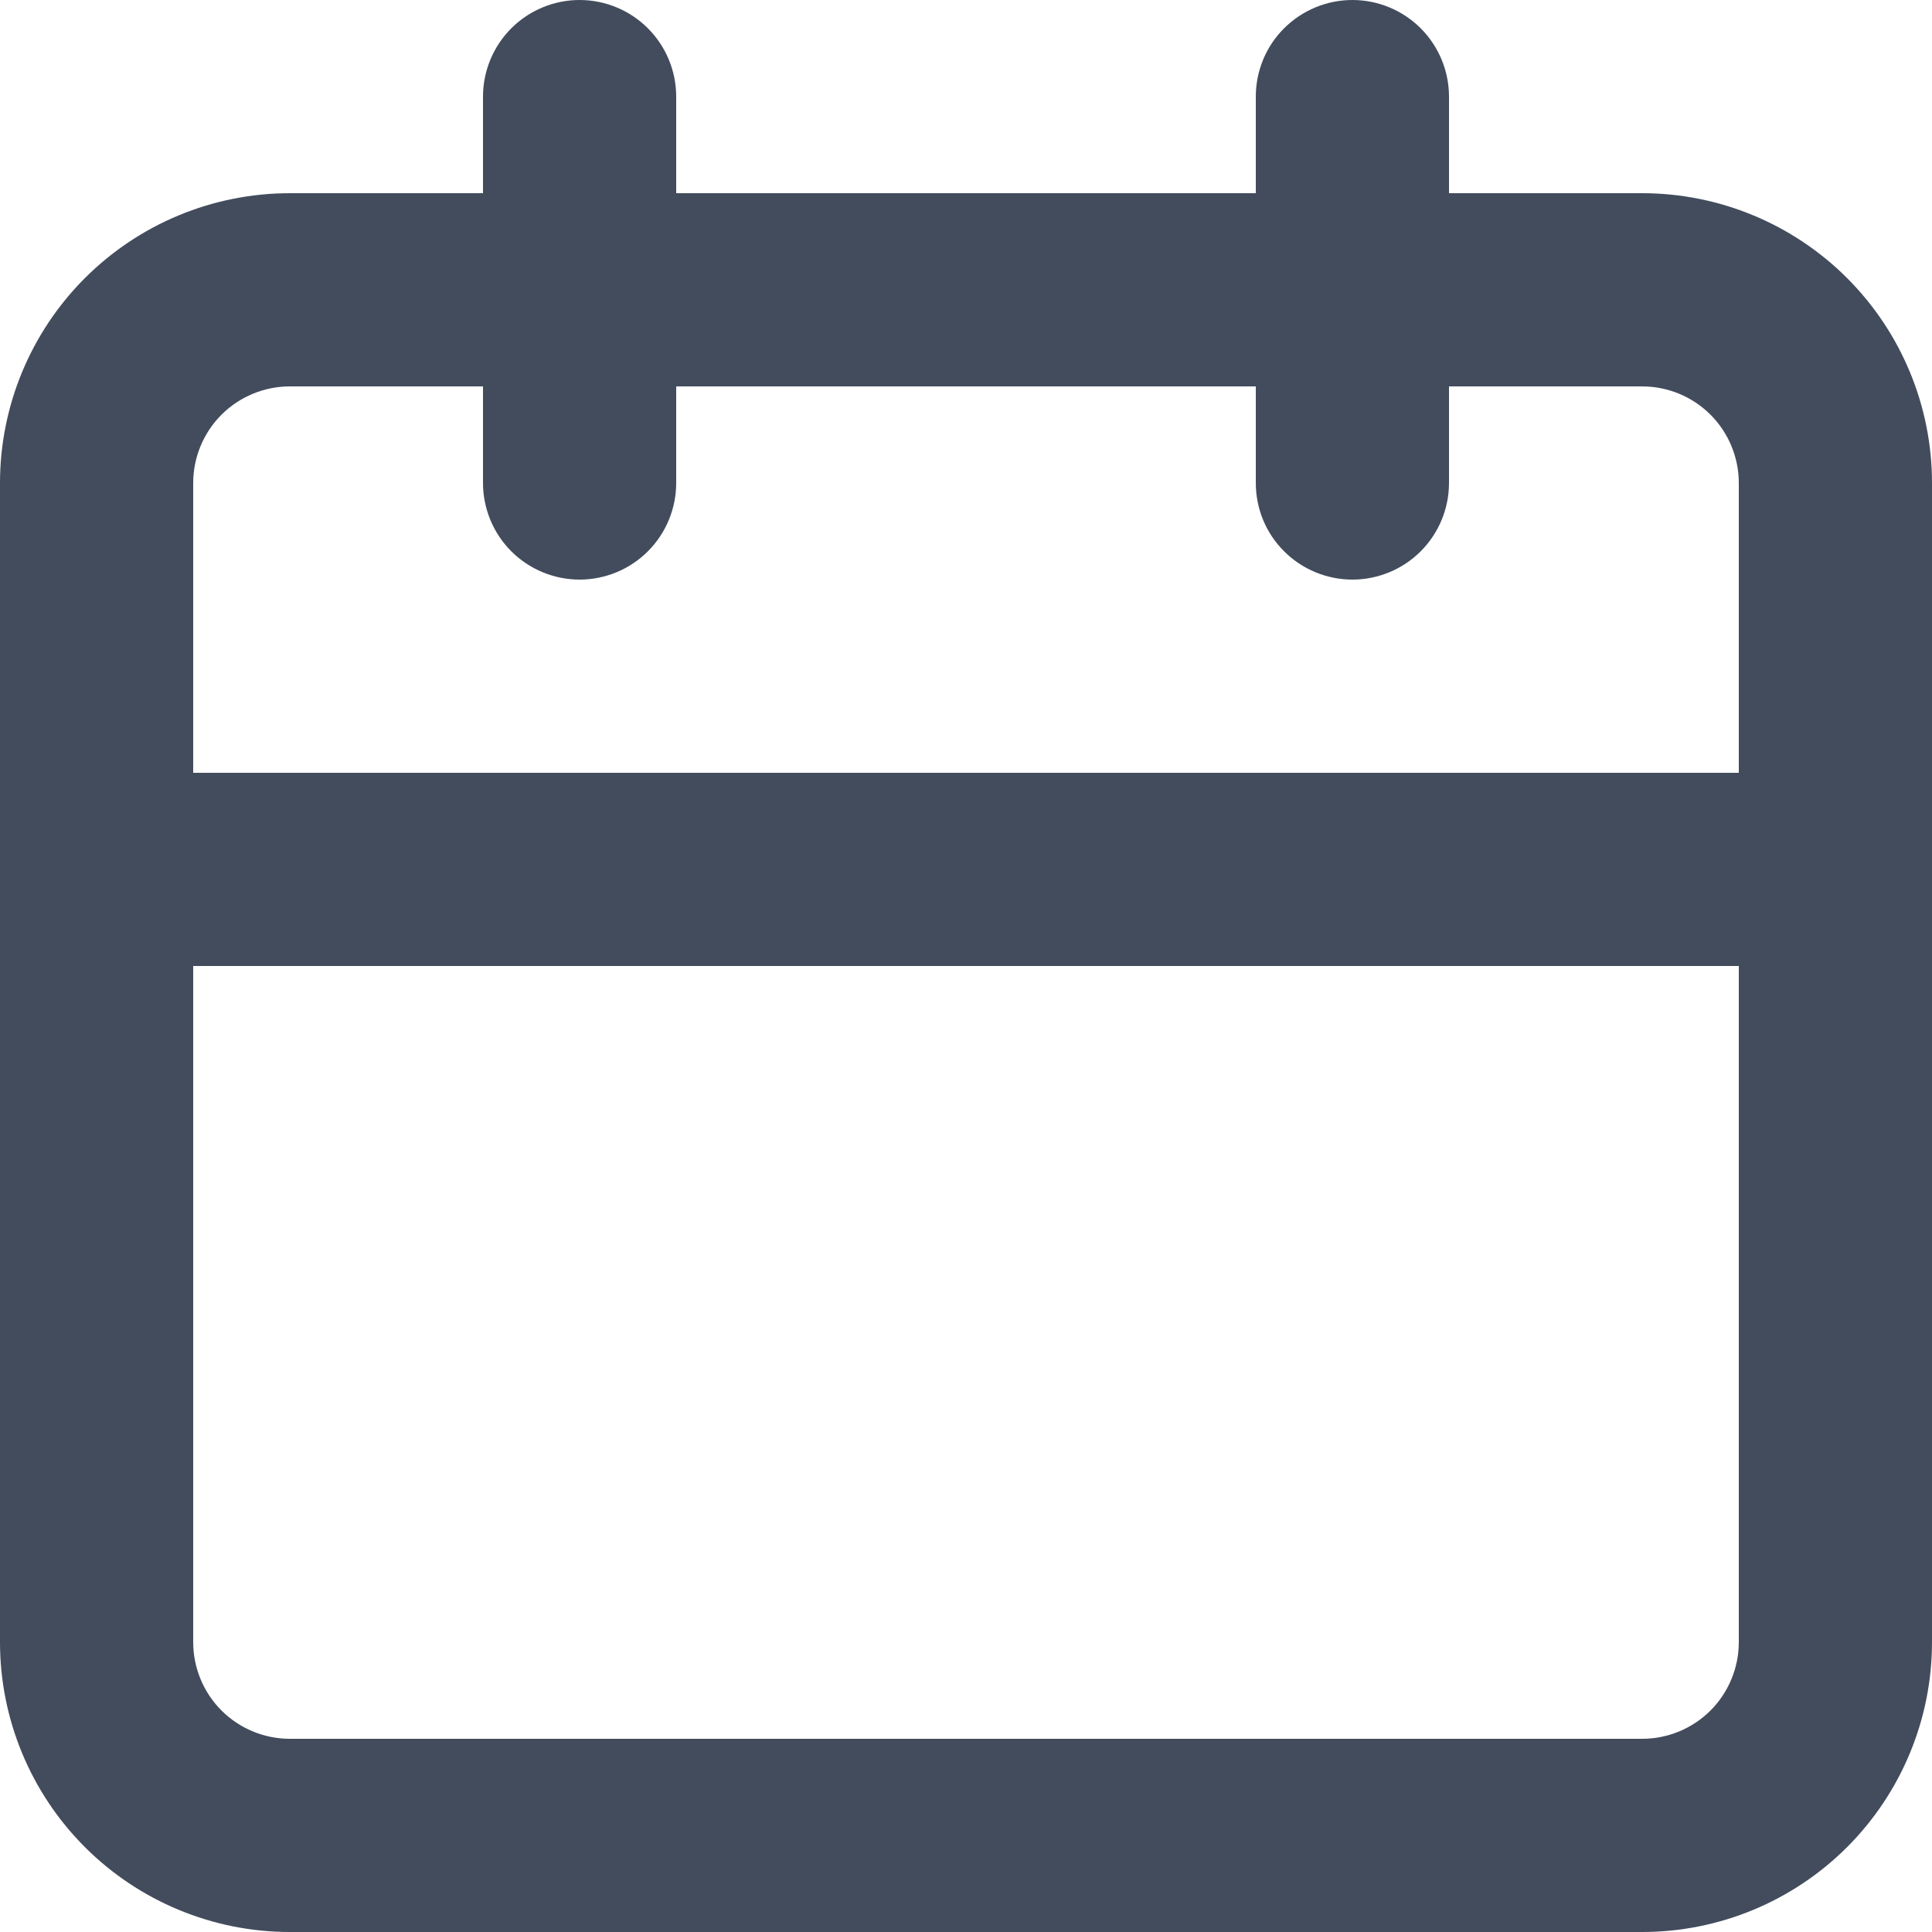
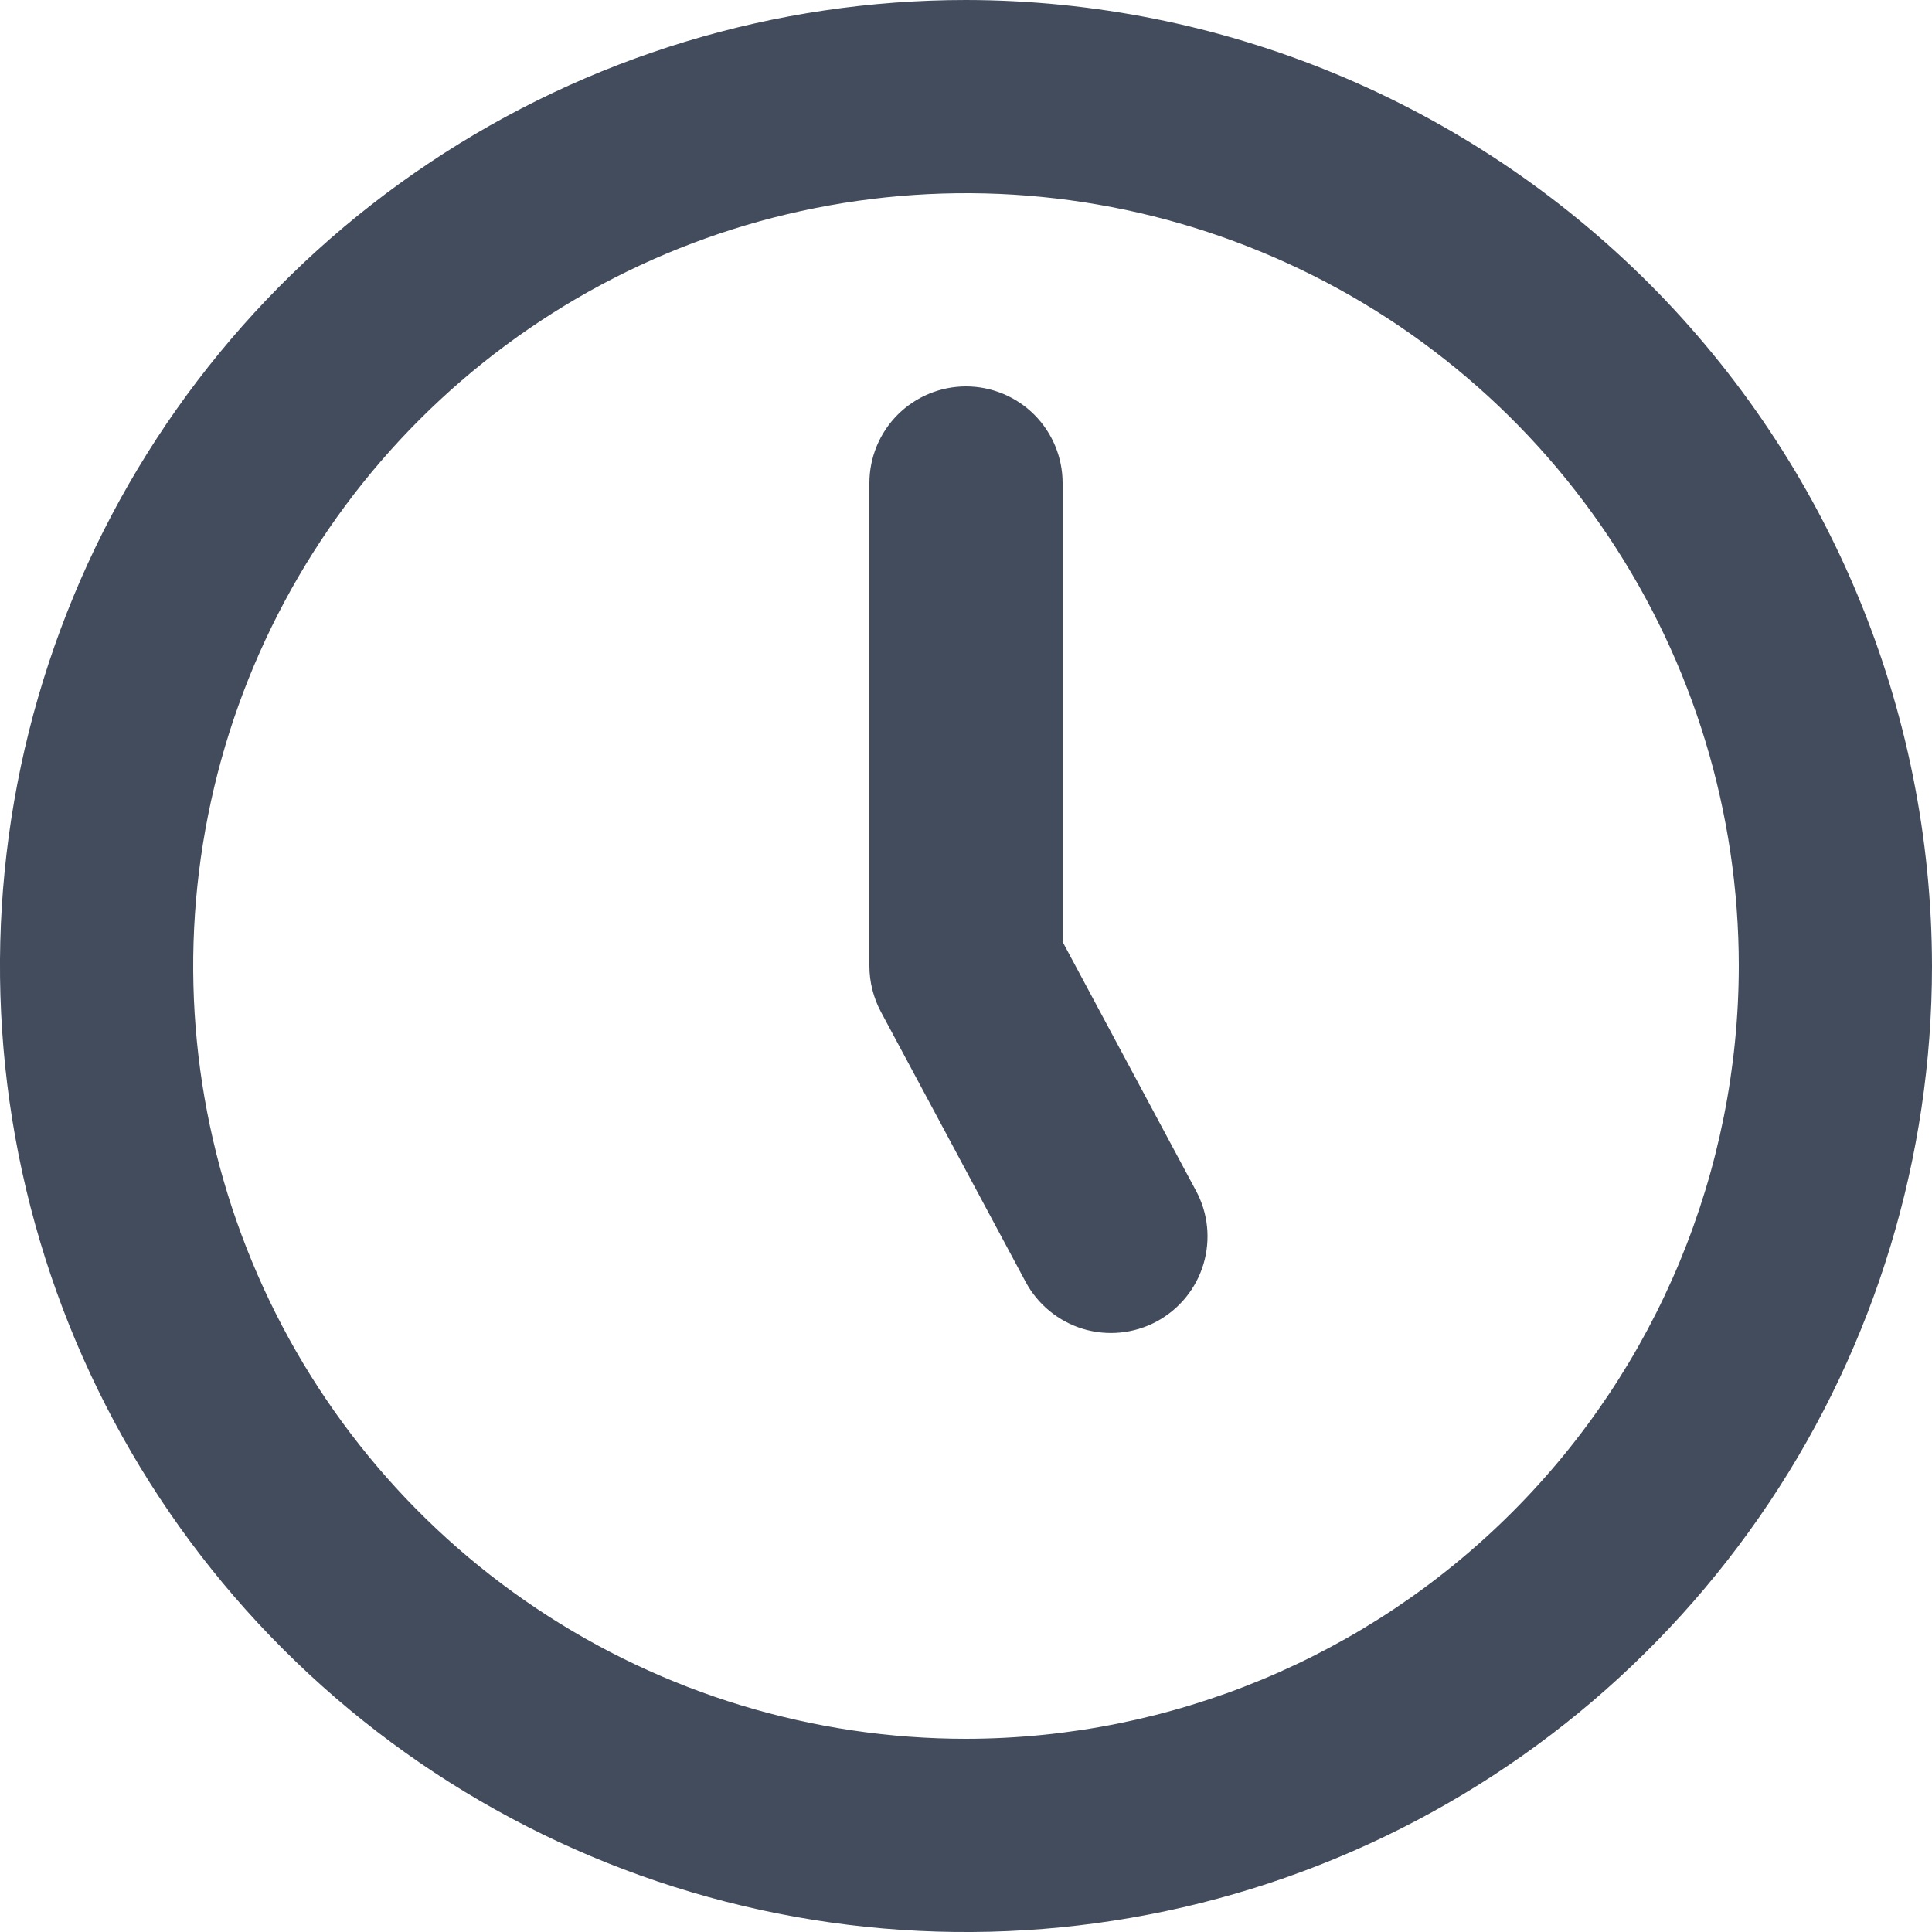
<svg xmlns="http://www.w3.org/2000/svg" width="17" height="17" viewBox="0 0 17 17" fill="none">
-   <path d="M14.45 1.7H12.75V0.85C12.75 0.625 12.66 0.408 12.501 0.249C12.342 0.09 12.125 0 11.9 0C11.675 0 11.458 0.09 11.299 0.249C11.139 0.408 11.05 0.625 11.05 0.85V1.7H5.95V0.85C5.95 0.625 5.86 0.408 5.701 0.249C5.542 0.09 5.325 0 5.1 0C4.875 0 4.658 0.09 4.499 0.249C4.34 0.408 4.25 0.625 4.25 0.85V1.7H2.55C1.874 1.7 1.225 1.969 0.747 2.447C0.269 2.925 0 3.574 0 4.25V14.45C0 15.126 0.269 15.775 0.747 16.253C1.225 16.731 1.874 17 2.55 17H14.45C15.126 17 15.775 16.731 16.253 16.253C16.731 15.775 17 15.126 17 14.45V4.25C17 3.574 16.731 2.925 16.253 2.447C15.775 1.969 15.126 1.7 14.45 1.7V1.7ZM15.3 14.45C15.3 14.675 15.21 14.892 15.051 15.051C14.892 15.21 14.675 15.3 14.45 15.3H2.55C2.325 15.3 2.108 15.21 1.949 15.051C1.79 14.892 1.7 14.675 1.7 14.45V8.5H15.3V14.45ZM15.3 6.8H1.7V4.25C1.7 4.025 1.79 3.808 1.949 3.649C2.108 3.49 2.325 3.4 2.55 3.4H4.25V4.25C4.25 4.475 4.34 4.692 4.499 4.851C4.658 5.01 4.875 5.1 5.1 5.1C5.325 5.1 5.542 5.01 5.701 4.851C5.86 4.692 5.95 4.475 5.95 4.25V3.4H11.05V4.25C11.05 4.475 11.139 4.692 11.299 4.851C11.458 5.01 11.675 5.1 11.9 5.1C12.125 5.1 12.342 5.01 12.501 4.851C12.66 4.692 12.75 4.475 12.75 4.25V3.4H14.45C14.675 3.4 14.892 3.49 15.051 3.649C15.21 3.808 15.3 4.025 15.3 4.25V6.8Z" fill="#424C5D" />
+   <path d="M8.5 0C6.819 0 5.175 0.499 3.778 1.433C2.38 2.366 1.29 3.694 0.647 5.247C0.004 6.8 -0.165 8.509 0.163 10.158C0.491 11.807 1.301 13.322 2.49 14.51C3.678 15.699 5.193 16.509 6.842 16.837C8.491 17.165 10.2 16.996 11.753 16.353C13.306 15.71 14.633 14.62 15.567 13.222C16.501 11.825 17 10.181 17 8.5C16.997 6.246 16.101 4.086 14.508 2.492C12.914 0.899 10.754 0.003 8.5 0V0ZM8.5 15.3C7.155 15.3 5.84 14.901 4.722 14.154C3.604 13.407 2.732 12.345 2.218 11.102C1.703 9.86 1.568 8.492 1.831 7.173C2.093 5.854 2.741 4.643 3.692 3.692C4.643 2.741 5.854 2.093 7.173 1.831C8.492 1.568 9.86 1.703 11.102 2.218C12.345 2.732 13.407 3.604 14.154 4.722C14.901 5.84 15.3 7.155 15.3 8.5C15.298 10.303 14.581 12.031 13.306 13.306C12.031 14.581 10.303 15.298 8.5 15.3V15.3ZM9.35 8.287V4.25C9.35 4.025 9.26 3.808 9.101 3.649C8.942 3.49 8.725 3.4 8.5 3.4C8.275 3.4 8.058 3.49 7.899 3.649C7.74 3.808 7.65 4.025 7.65 4.25V8.5C7.65 8.64 7.685 8.778 7.75 8.901L9.025 11.28C9.132 11.479 9.313 11.627 9.529 11.693C9.745 11.758 9.977 11.735 10.176 11.629C10.375 11.522 10.524 11.341 10.589 11.125C10.654 10.909 10.631 10.676 10.524 10.478L9.35 8.287Z" fill="#424C5D" />
</svg>
